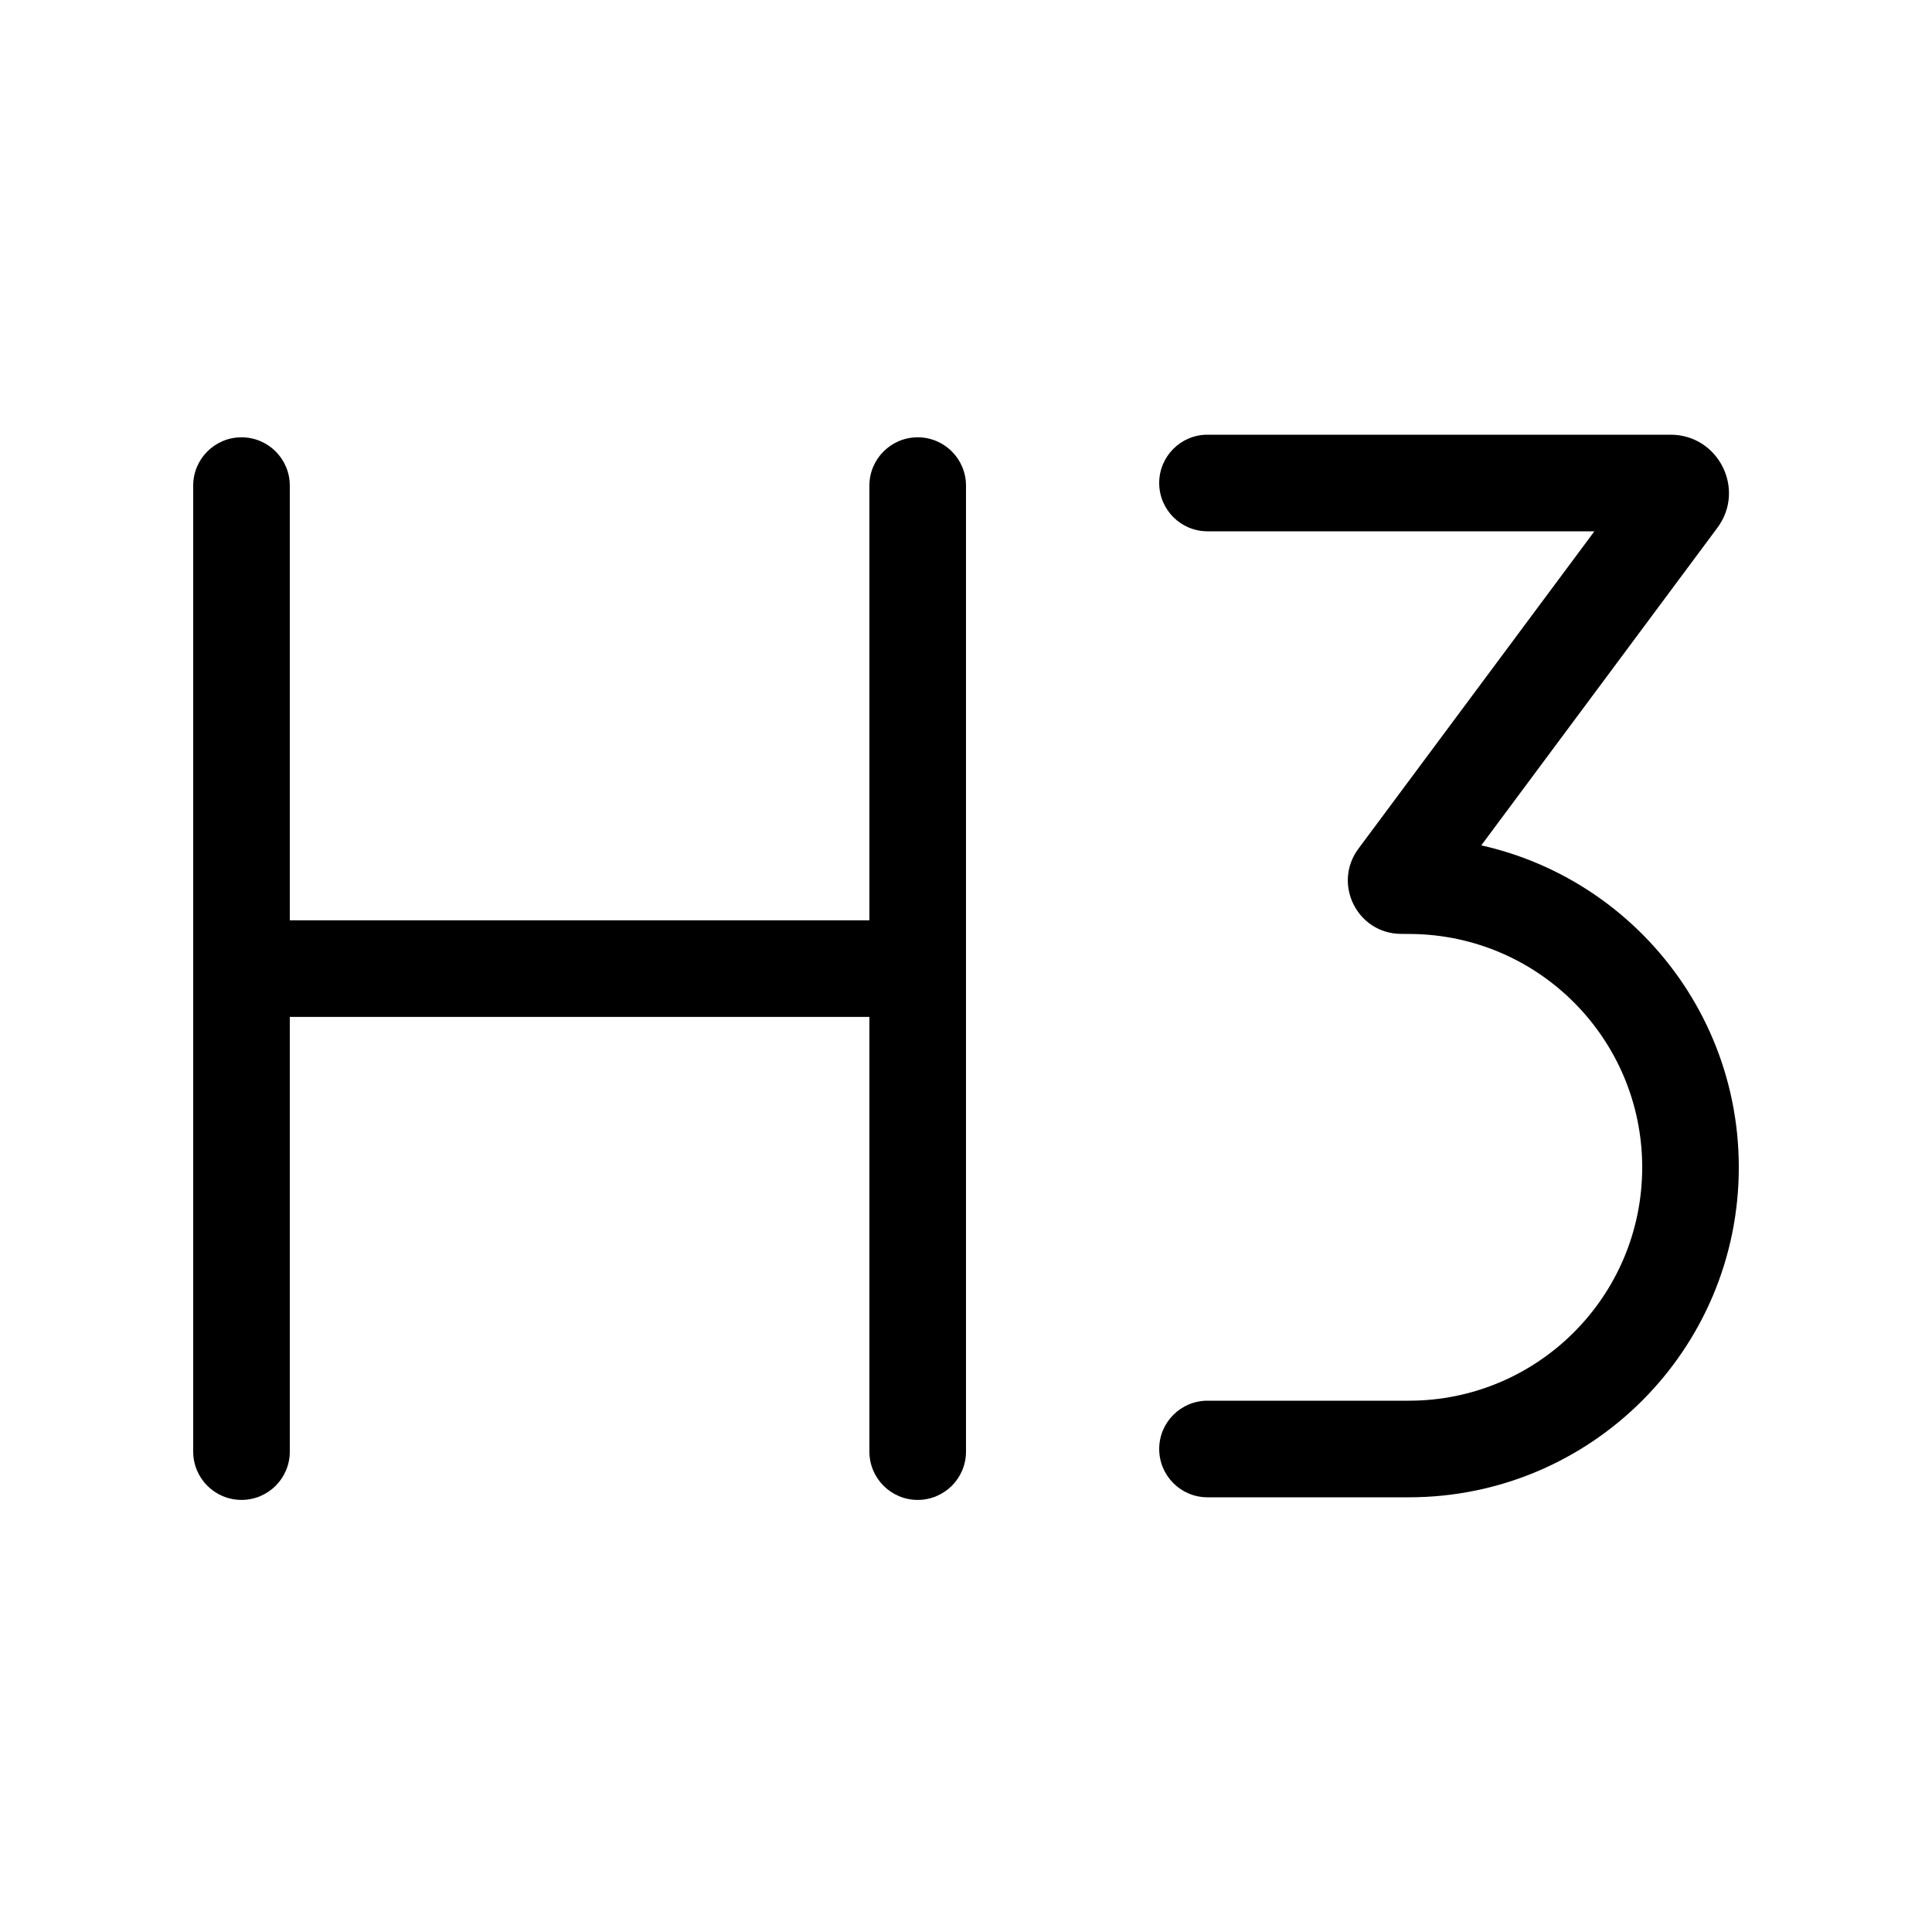
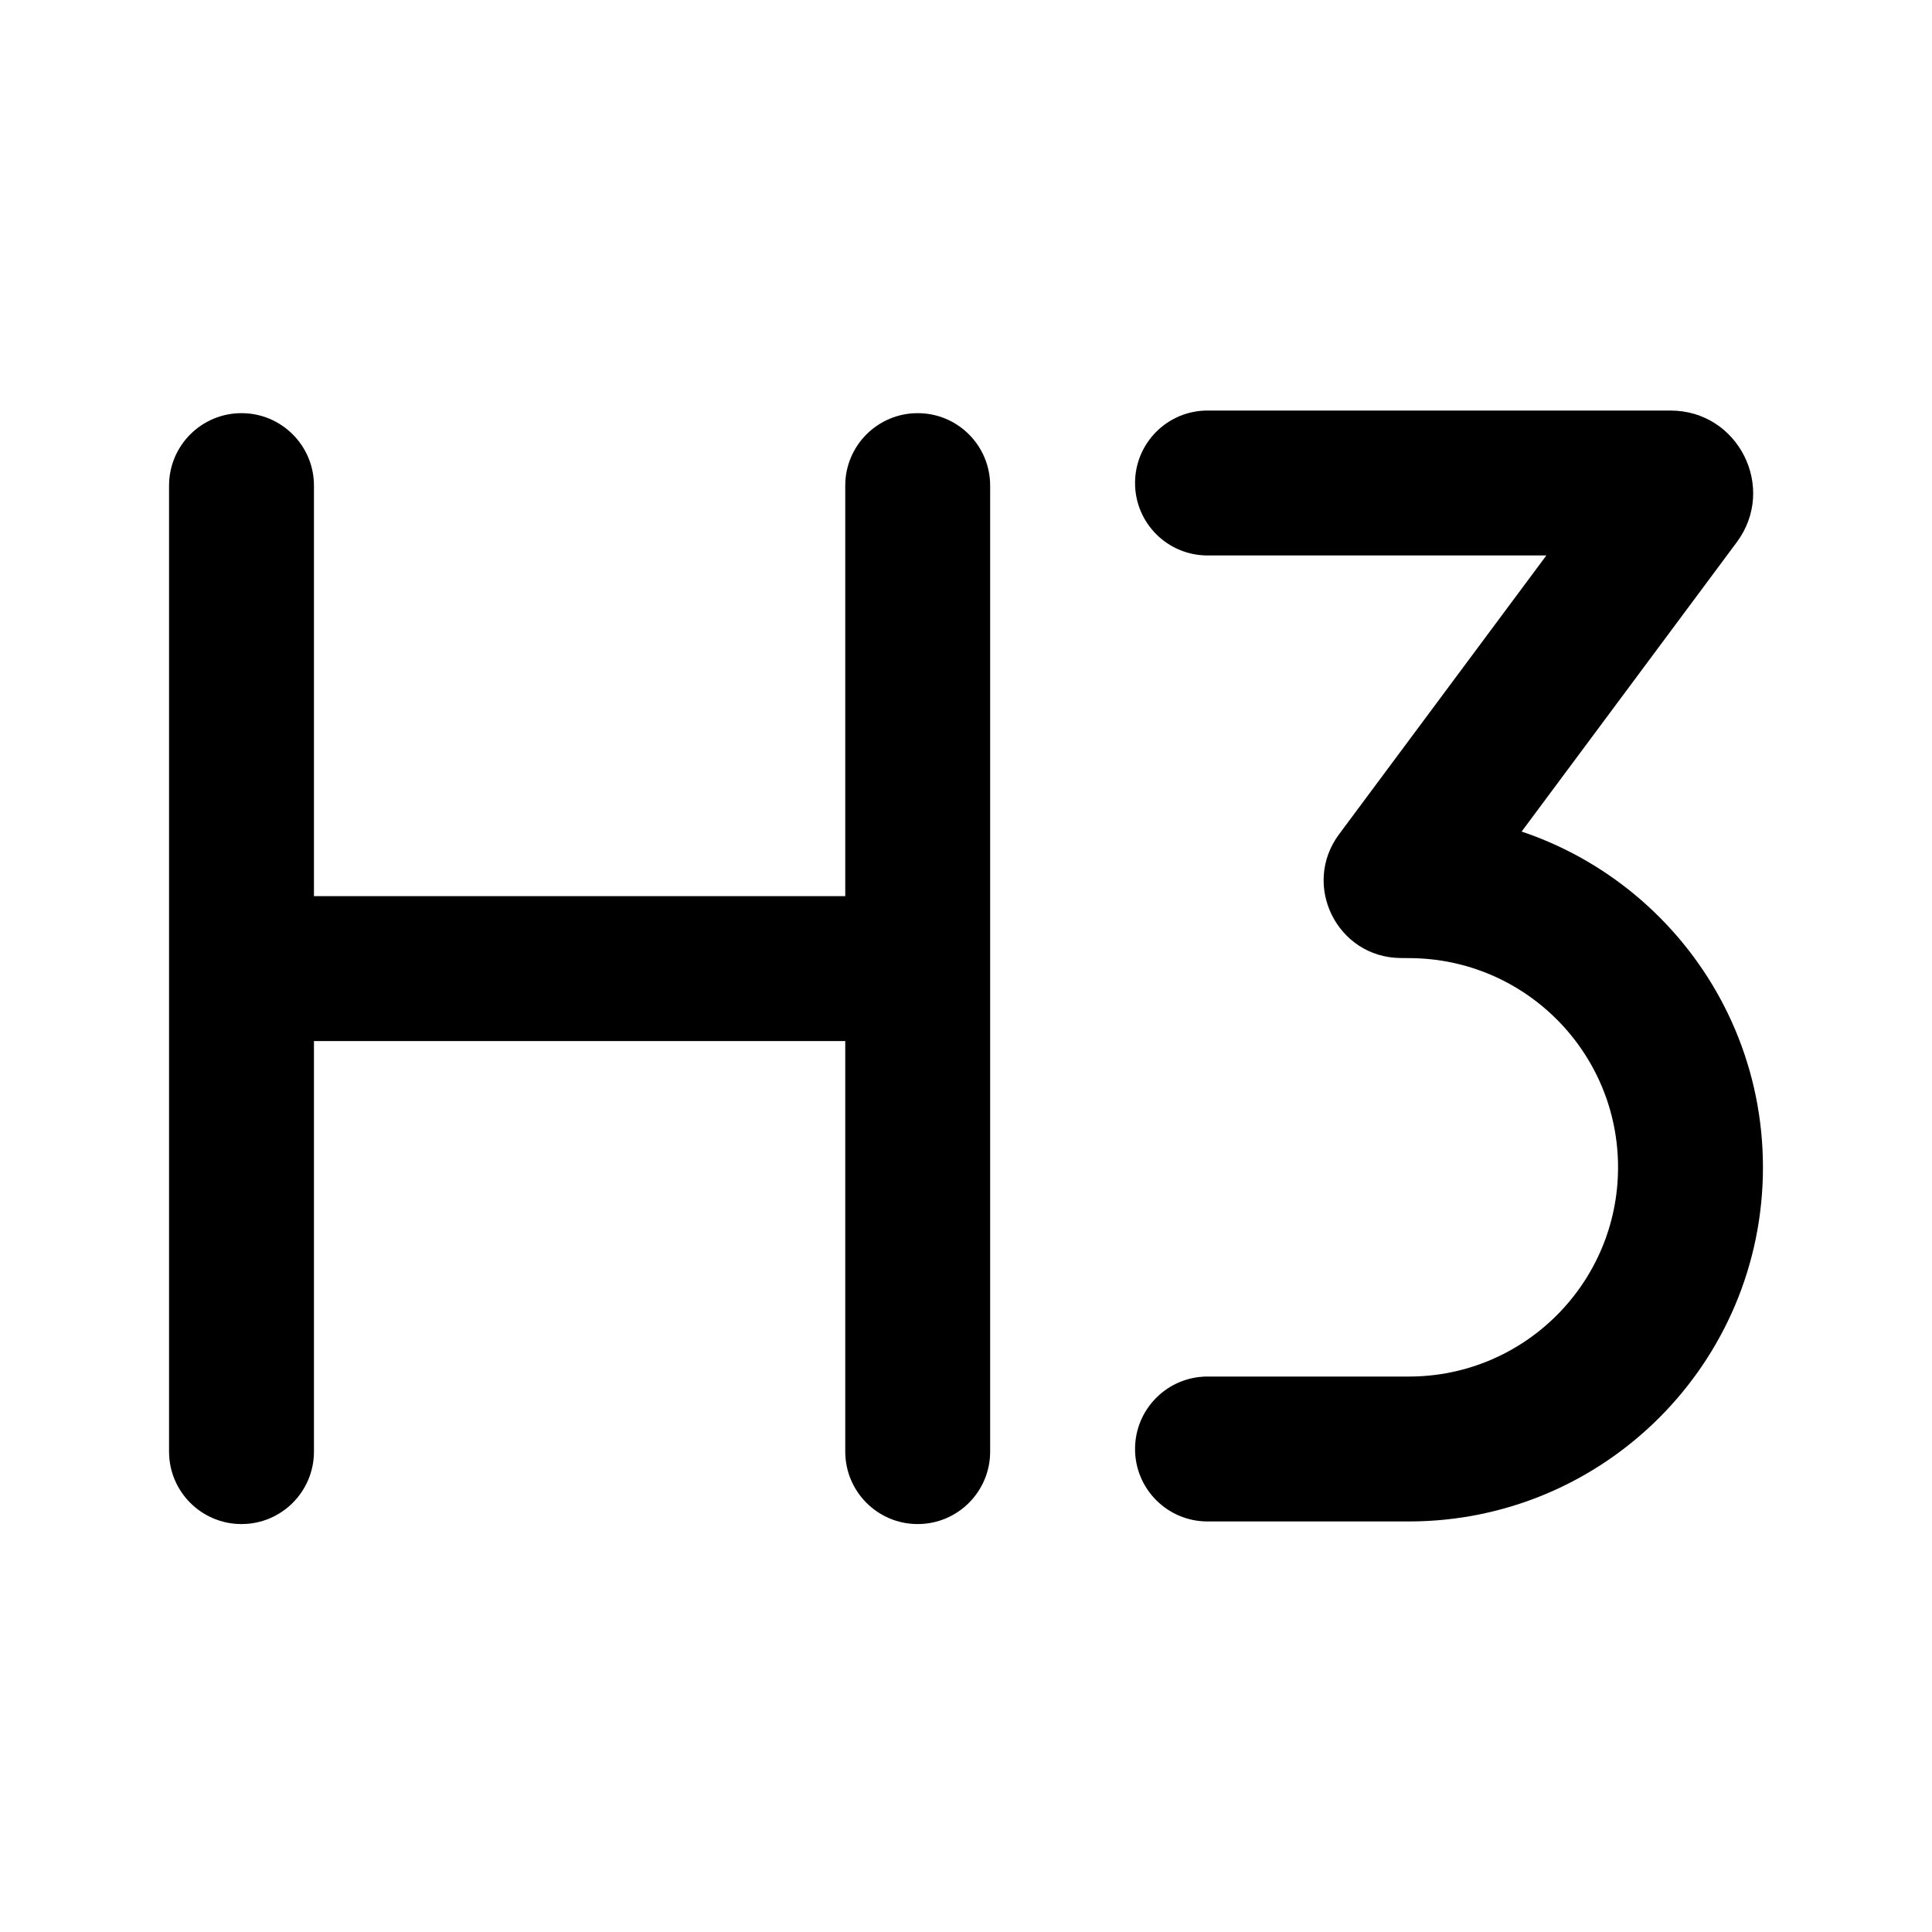
<svg viewBox="0 0 80 80" fill="none">
-   <path d="M36 60.108C36 61.213 36.895 62.108 38 62.108C39.105 62.108 40 61.213 40 60.108H36ZM40 20.108C40 19.004 39.105 18.108 38 18.108C36.895 18.108 36 19.004 36 20.108H40ZM8 60.108C8 61.213 8.895 62.108 10 62.108C11.105 62.108 12 61.213 12 60.108H8ZM12 20.108C12 19.004 11.105 18.108 10 18.108C8.895 18.108 8 19.004 8 20.108H12ZM10 38.108C8.895 38.108 8 39.004 8 40.108C8 41.213 8.895 42.108 10 42.108V38.108ZM38 42.108C39.105 42.108 40 41.213 40 40.108C40 39.004 39.105 38.108 38 38.108V42.108ZM40 60.108V20.108H36V60.108H40ZM12 60.108V20.108H8V60.108H12ZM10 42.108H38V38.108H10V42.108Z" fill="currentColor" />
-   <path d="M50 58C48.895 58 48 58.895 48 60C48 61.105 48.895 62 50 62V58ZM69.507 20.663L67.902 19.47V19.47L69.507 20.663ZM57.855 36.335L56.25 35.142L56.25 35.142L57.855 36.335ZM50 18C48.895 18 48 18.895 48 20C48 21.105 48.895 22 50 22V18ZM58.441 36.674L58.459 34.674H58.459L58.441 36.674ZM58.022 36.67L58.04 34.67L58.022 36.67ZM58.337 58H50V62H58.337V58ZM67.902 19.47L56.25 35.142L59.46 37.529L71.112 21.856L67.902 19.47ZM50 22H69.174V18H50V22ZM58.459 34.674L58.04 34.67L58.004 38.67L58.423 38.674L58.459 34.674ZM56.25 35.142C55.172 36.593 56.196 38.654 58.004 38.67L58.04 34.67C59.504 34.684 60.334 36.353 59.46 37.529L56.25 35.142ZM72 48.337C72 40.839 65.957 34.741 58.459 34.674L58.423 38.674C63.726 38.721 68 43.034 68 48.337H72ZM68 48.337C68 53.674 63.674 58 58.337 58V62C65.883 62 72 55.883 72 48.337H68ZM71.112 21.856C72.297 20.263 71.159 18 69.174 18V22C67.871 22 67.125 20.515 67.902 19.47L71.112 21.856Z" fill="currentColor" />
+   <path d="M35 60.108C35 61.765 36.343 63.108 38 63.108C39.657 63.108 41 61.765 41 60.108H35ZM41 20.108C41 18.451 39.657 17.108 38 17.108C36.343 17.108 35 18.451 35 20.108H41ZM7 60.108C7 61.765 8.343 63.108 10 63.108C11.657 63.108 13 61.765 13 60.108H7ZM13 20.108C13 18.451 11.657 17.108 10 17.108C8.343 17.108 7 18.451 7 20.108H13ZM10 37.108C8.343 37.108 7 38.451 7 40.108C7 41.765 8.343 43.108 10 43.108V37.108ZM38 43.108C39.657 43.108 41 41.765 41 40.108C41 38.451 39.657 37.108 38 37.108V43.108ZM41 60.108V20.108H35V60.108H41ZM13 60.108V20.108H7V60.108H13ZM10 43.108H38V37.108H10V43.108Z" fill="currentColor" />
+   <path d="M50 57C48.343 57 47 58.343 47 60C47 61.657 48.343 63 50 63V57ZM69.507 20.663L67.1 18.873L67.1 18.873L69.507 20.663ZM57.855 36.335L55.448 34.545L55.448 34.545L57.855 36.335ZM50 17C48.343 17 47 18.343 47 20C47 21.657 48.343 23 50 23V17ZM58.441 36.674L58.468 33.674H58.468L58.441 36.674ZM58.022 36.67L58.048 33.67L58.022 36.67ZM58.337 57H50V63H58.337V57ZM67.1 18.873L55.448 34.545L60.263 38.125L71.915 22.453L67.1 18.873ZM50 23H69.174V17H50V23ZM58.468 33.674L58.048 33.67L57.995 39.67L58.414 39.674L58.468 33.674ZM55.448 34.545C53.881 36.653 55.369 39.647 57.995 39.67L58.048 33.67C60.331 33.691 61.624 36.294 60.263 38.125L55.448 34.545ZM73 48.337C73 40.29 66.515 33.746 58.468 33.674L58.414 39.674C63.168 39.716 67 43.583 67 48.337H73ZM67 48.337C67 53.121 63.121 57 58.337 57V63C66.435 63 73 56.435 73 48.337H67ZM71.915 22.453C73.59 20.2 71.982 17 69.174 17V23C67.049 23 65.832 20.578 67.1 18.873L71.915 22.453Z" fill="currentColor" />
</svg>
